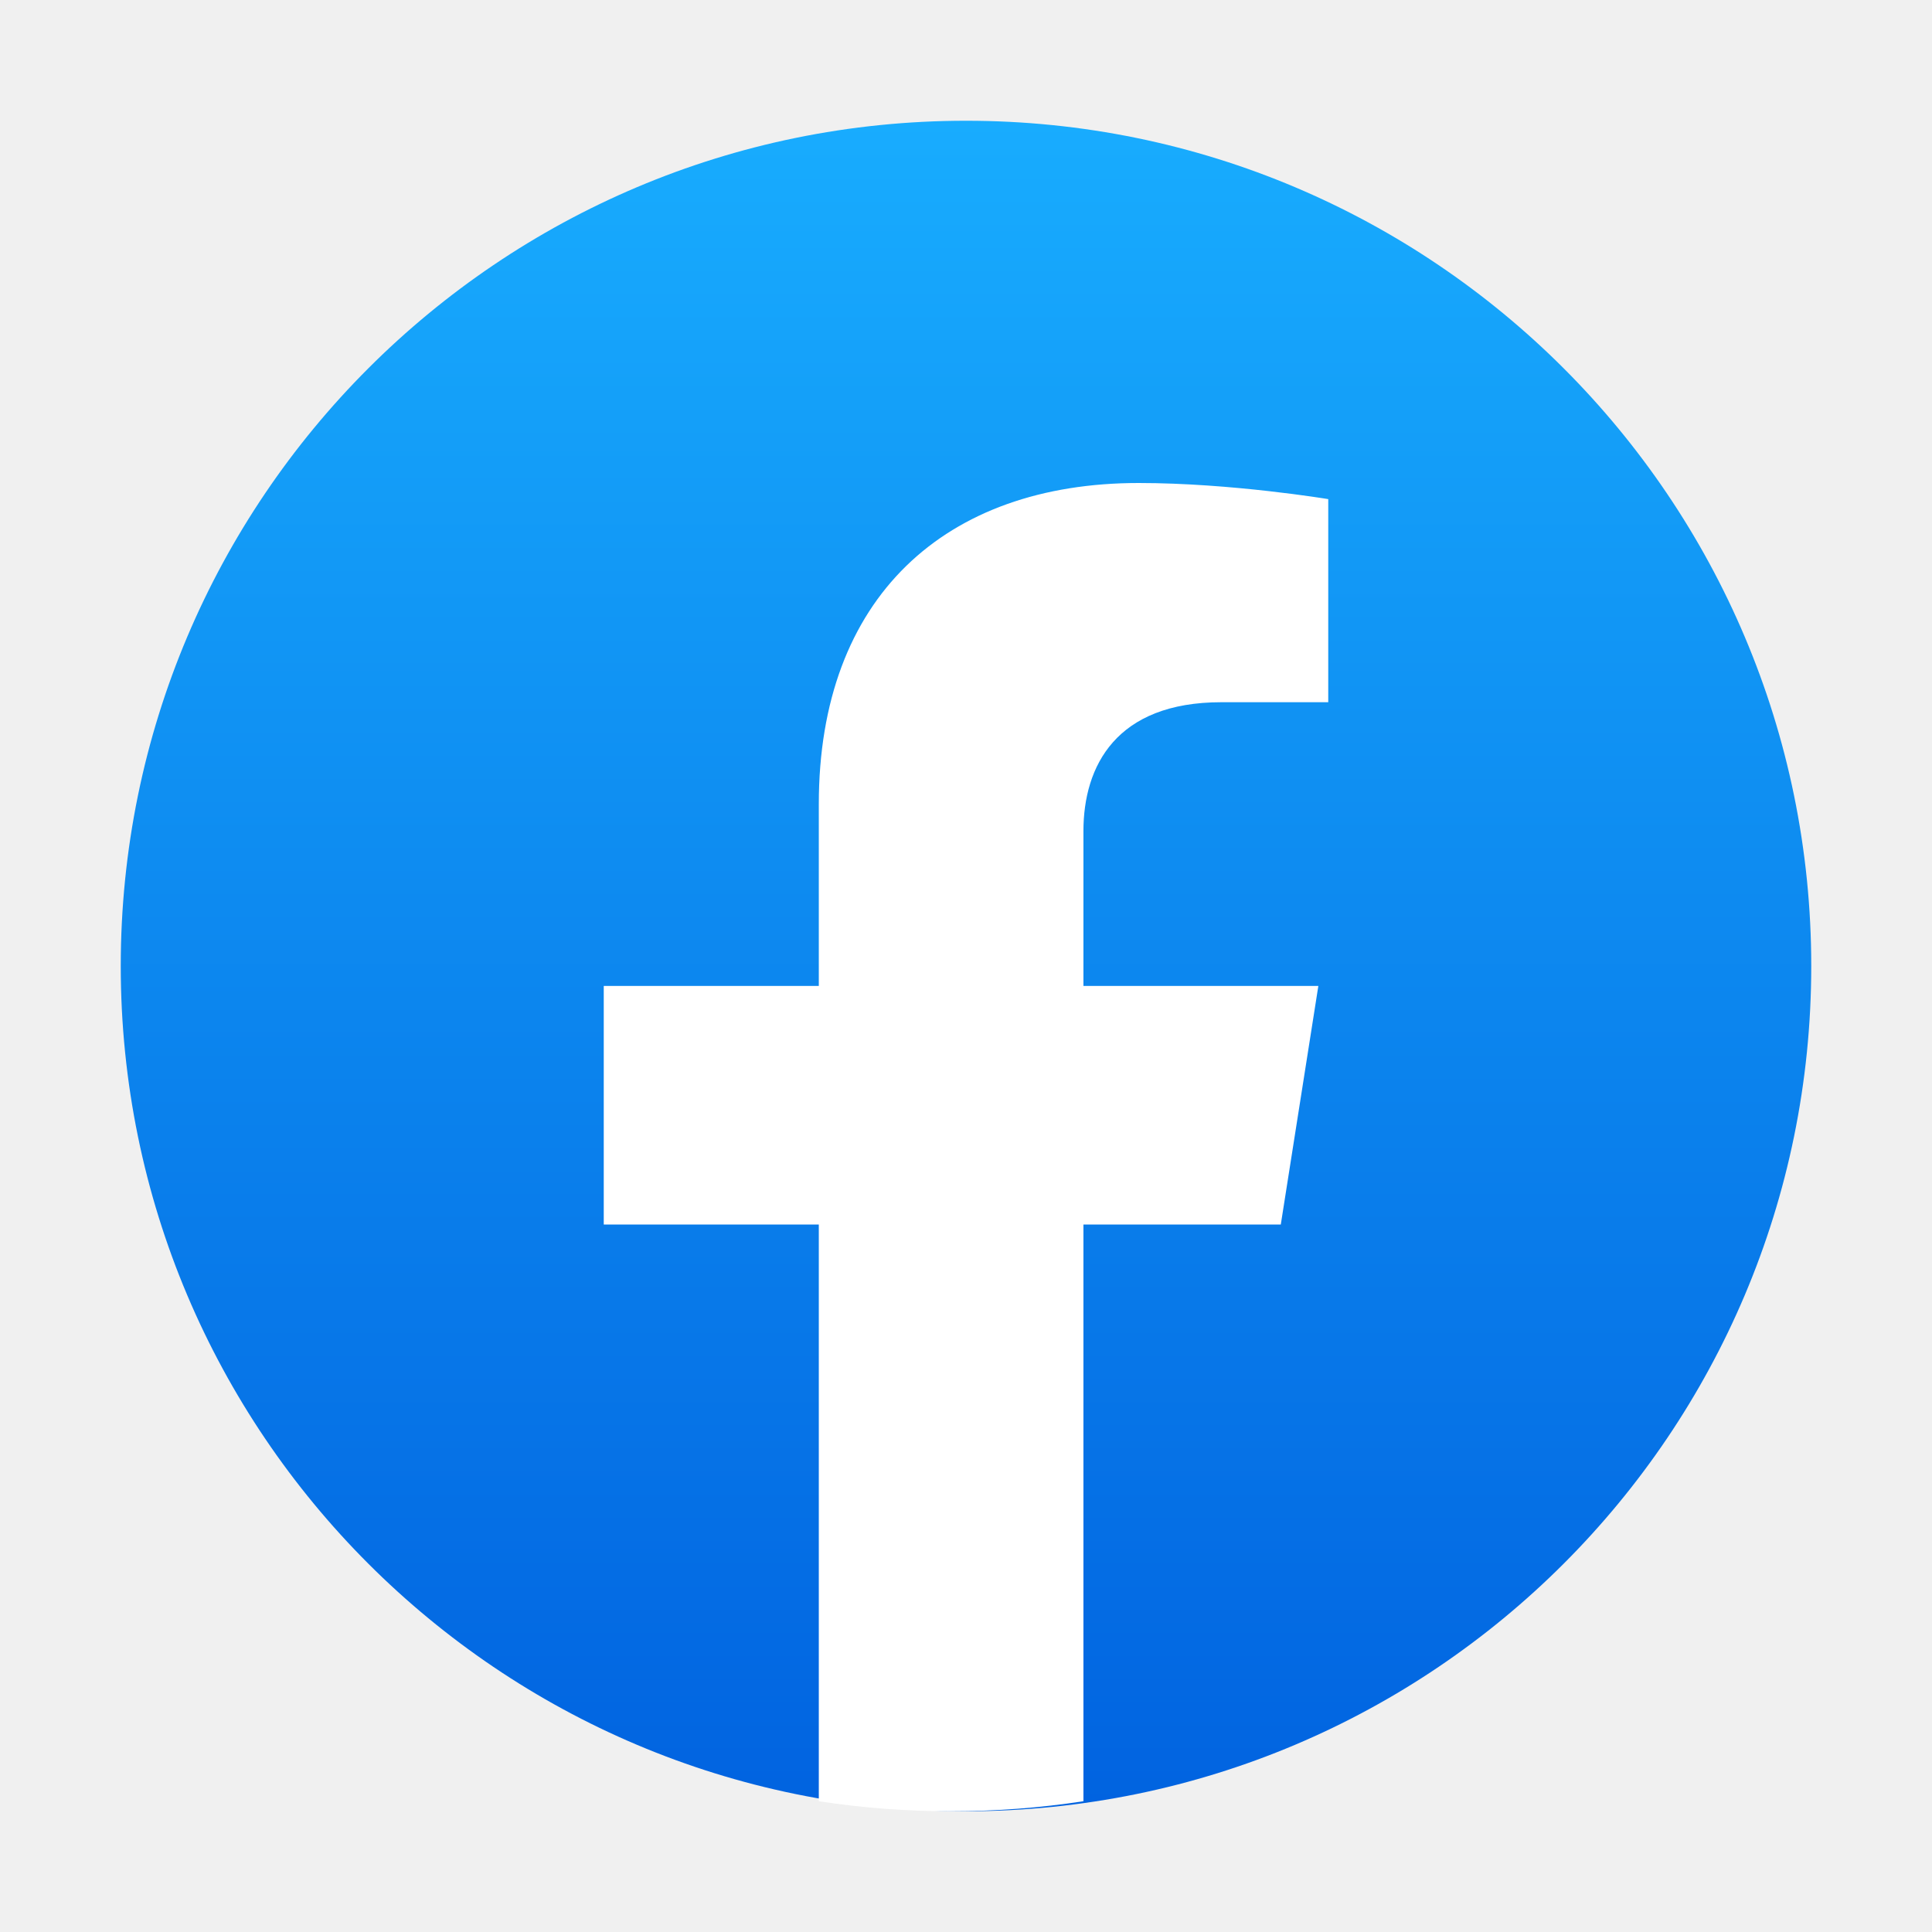
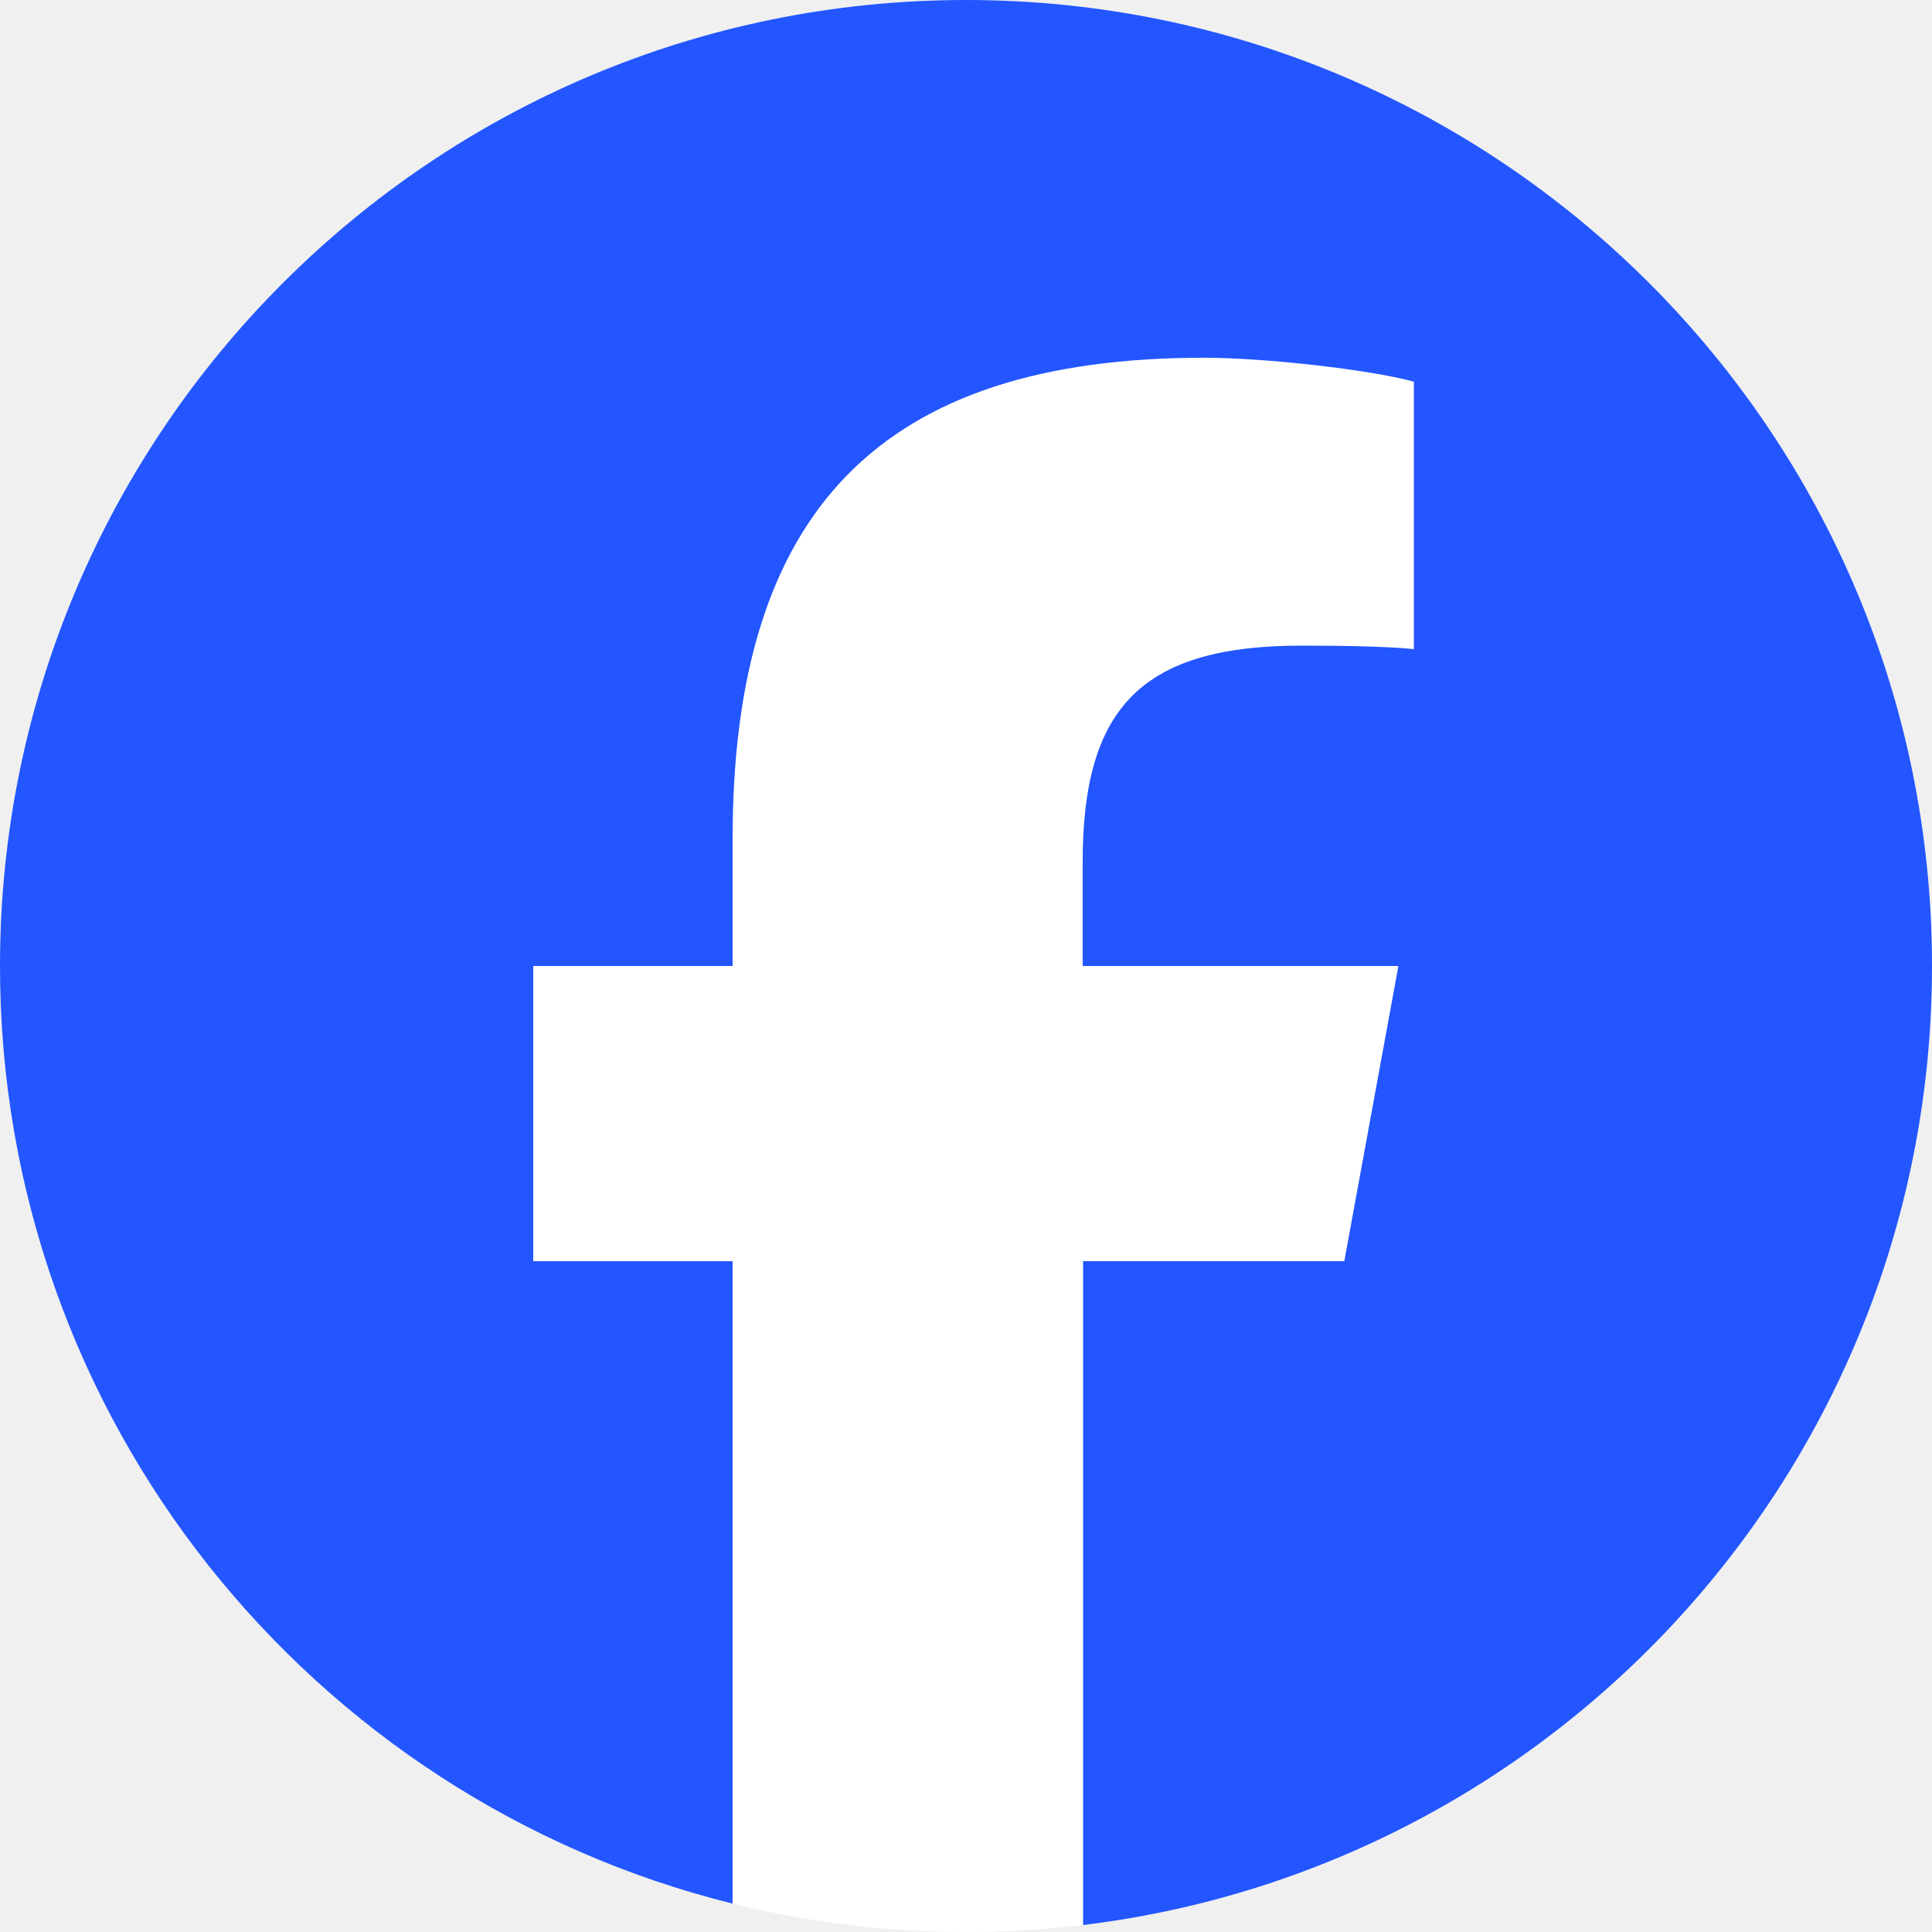
- <svg xmlns="http://www.w3.org/2000/svg" width="800px" height="800px" viewBox="0 0 32 32" fill="none">
-   <circle cx="16" cy="16" r="14" fill="url(#paint0_linear_87_7208)" />
-   <path d="M21.214 20.282L21.836 16.33H17.945V13.767C17.945 12.686 18.488 11.631 20.23 11.631H22V8.267C22 8.267 20.395 8 18.86 8C15.655 8 13.562 9.893 13.562 13.318V16.33H10V20.282H13.562V29.834C14.277 29.944 15.008 30 15.753 30C16.499 30 17.23 29.944 17.945 29.834V20.282H21.214Z" fill="white" />
-   <defs>
-     <linearGradient id="paint0_linear_87_7208" x1="16" y1="2" x2="16" y2="29.917" gradientUnits="userSpaceOnUse">
-       <stop stop-color="#18ACFE" />
-       <stop offset="1" stop-color="#0163E0" />
-     </linearGradient>
-   </defs>
+ <svg xmlns="http://www.w3.org/2000/svg" width="40" height="40" viewBox="0 0 36 36" fill="#2356ff">
+   <path d="M20.181 35.87C29.094 34.791 36 27.202 36 18c0-9.941-8.059-18-18-18S0 8.059 0 18c0 8.442 5.811 15.526 13.652 17.471L14 34h5.5l.681 1.87Z" />
+   <path fill="white" d="M13.651 35.471v-11.97H9.936V18h3.715v-2.37c0-6.127 2.772-8.964 8.784-8.964 1.138 0 3.103.223 3.91.446v4.983c-.425-.043-1.167-.065-2.081-.065-2.952 0-4.09 1.116-4.09 4.025V18h5.883l-1.008 5.5h-4.867v12.37a18.183 18.183 0 0 1-6.53-.399Z" />
</svg>
